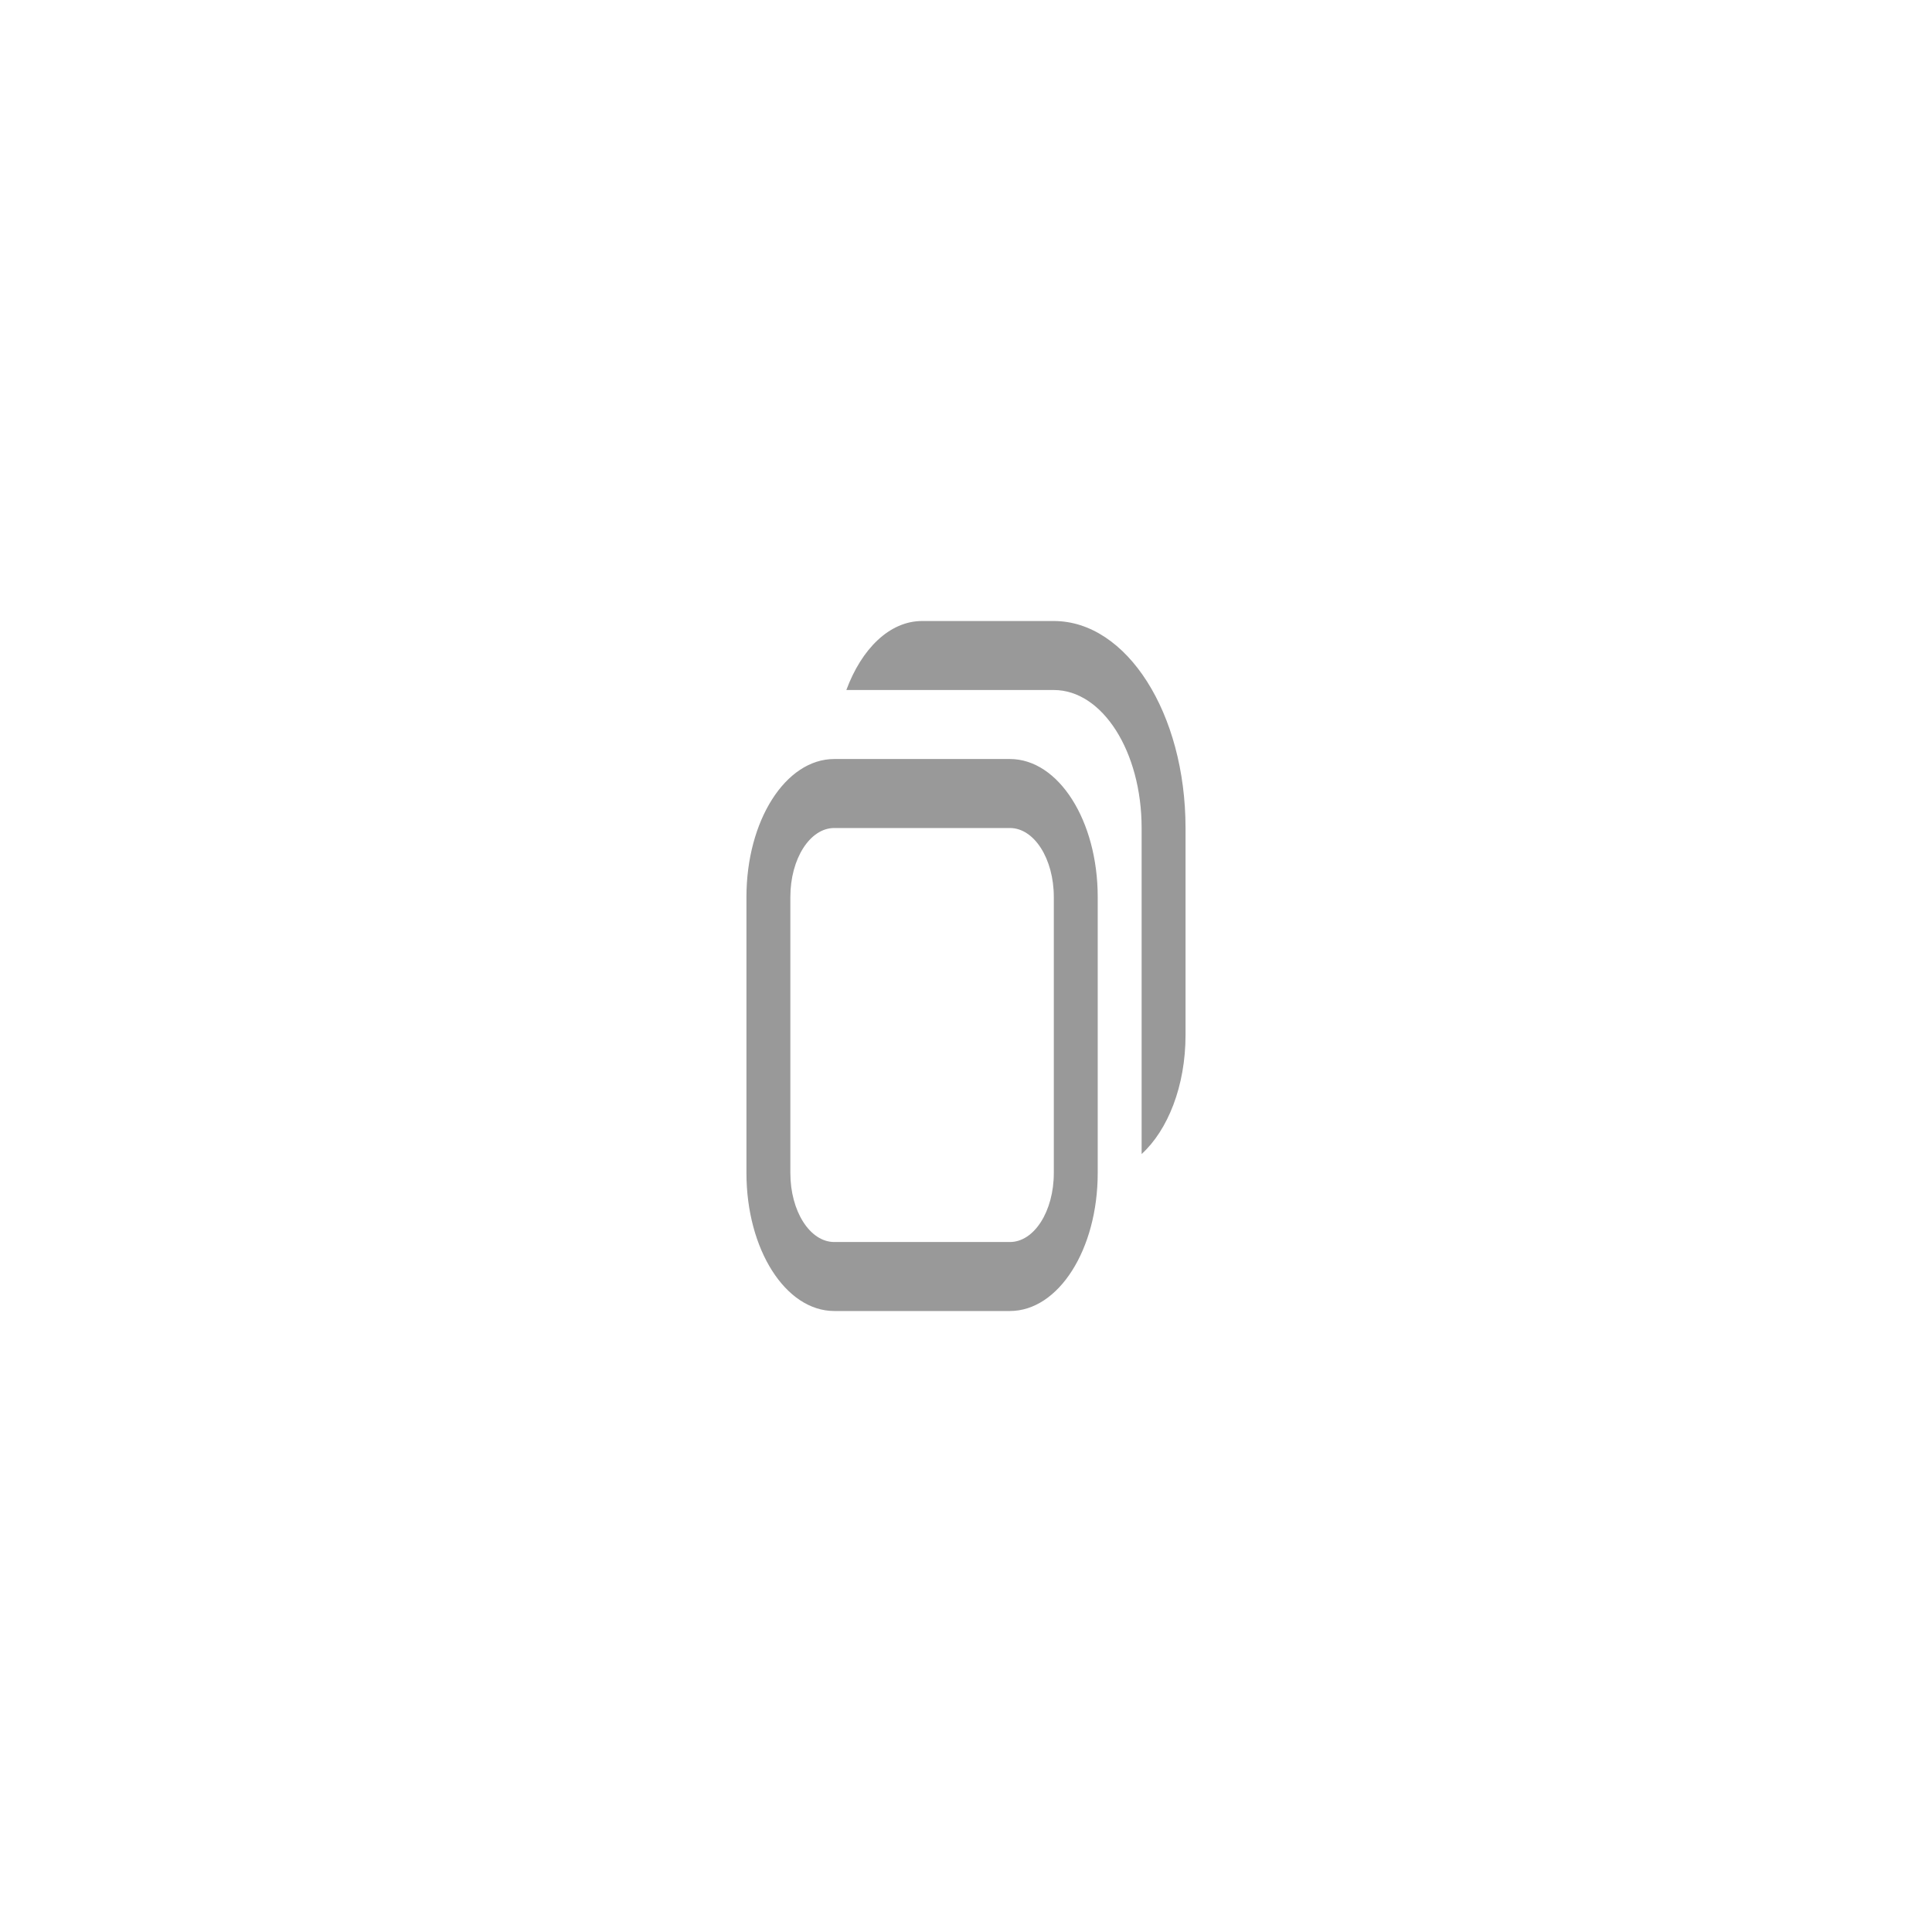
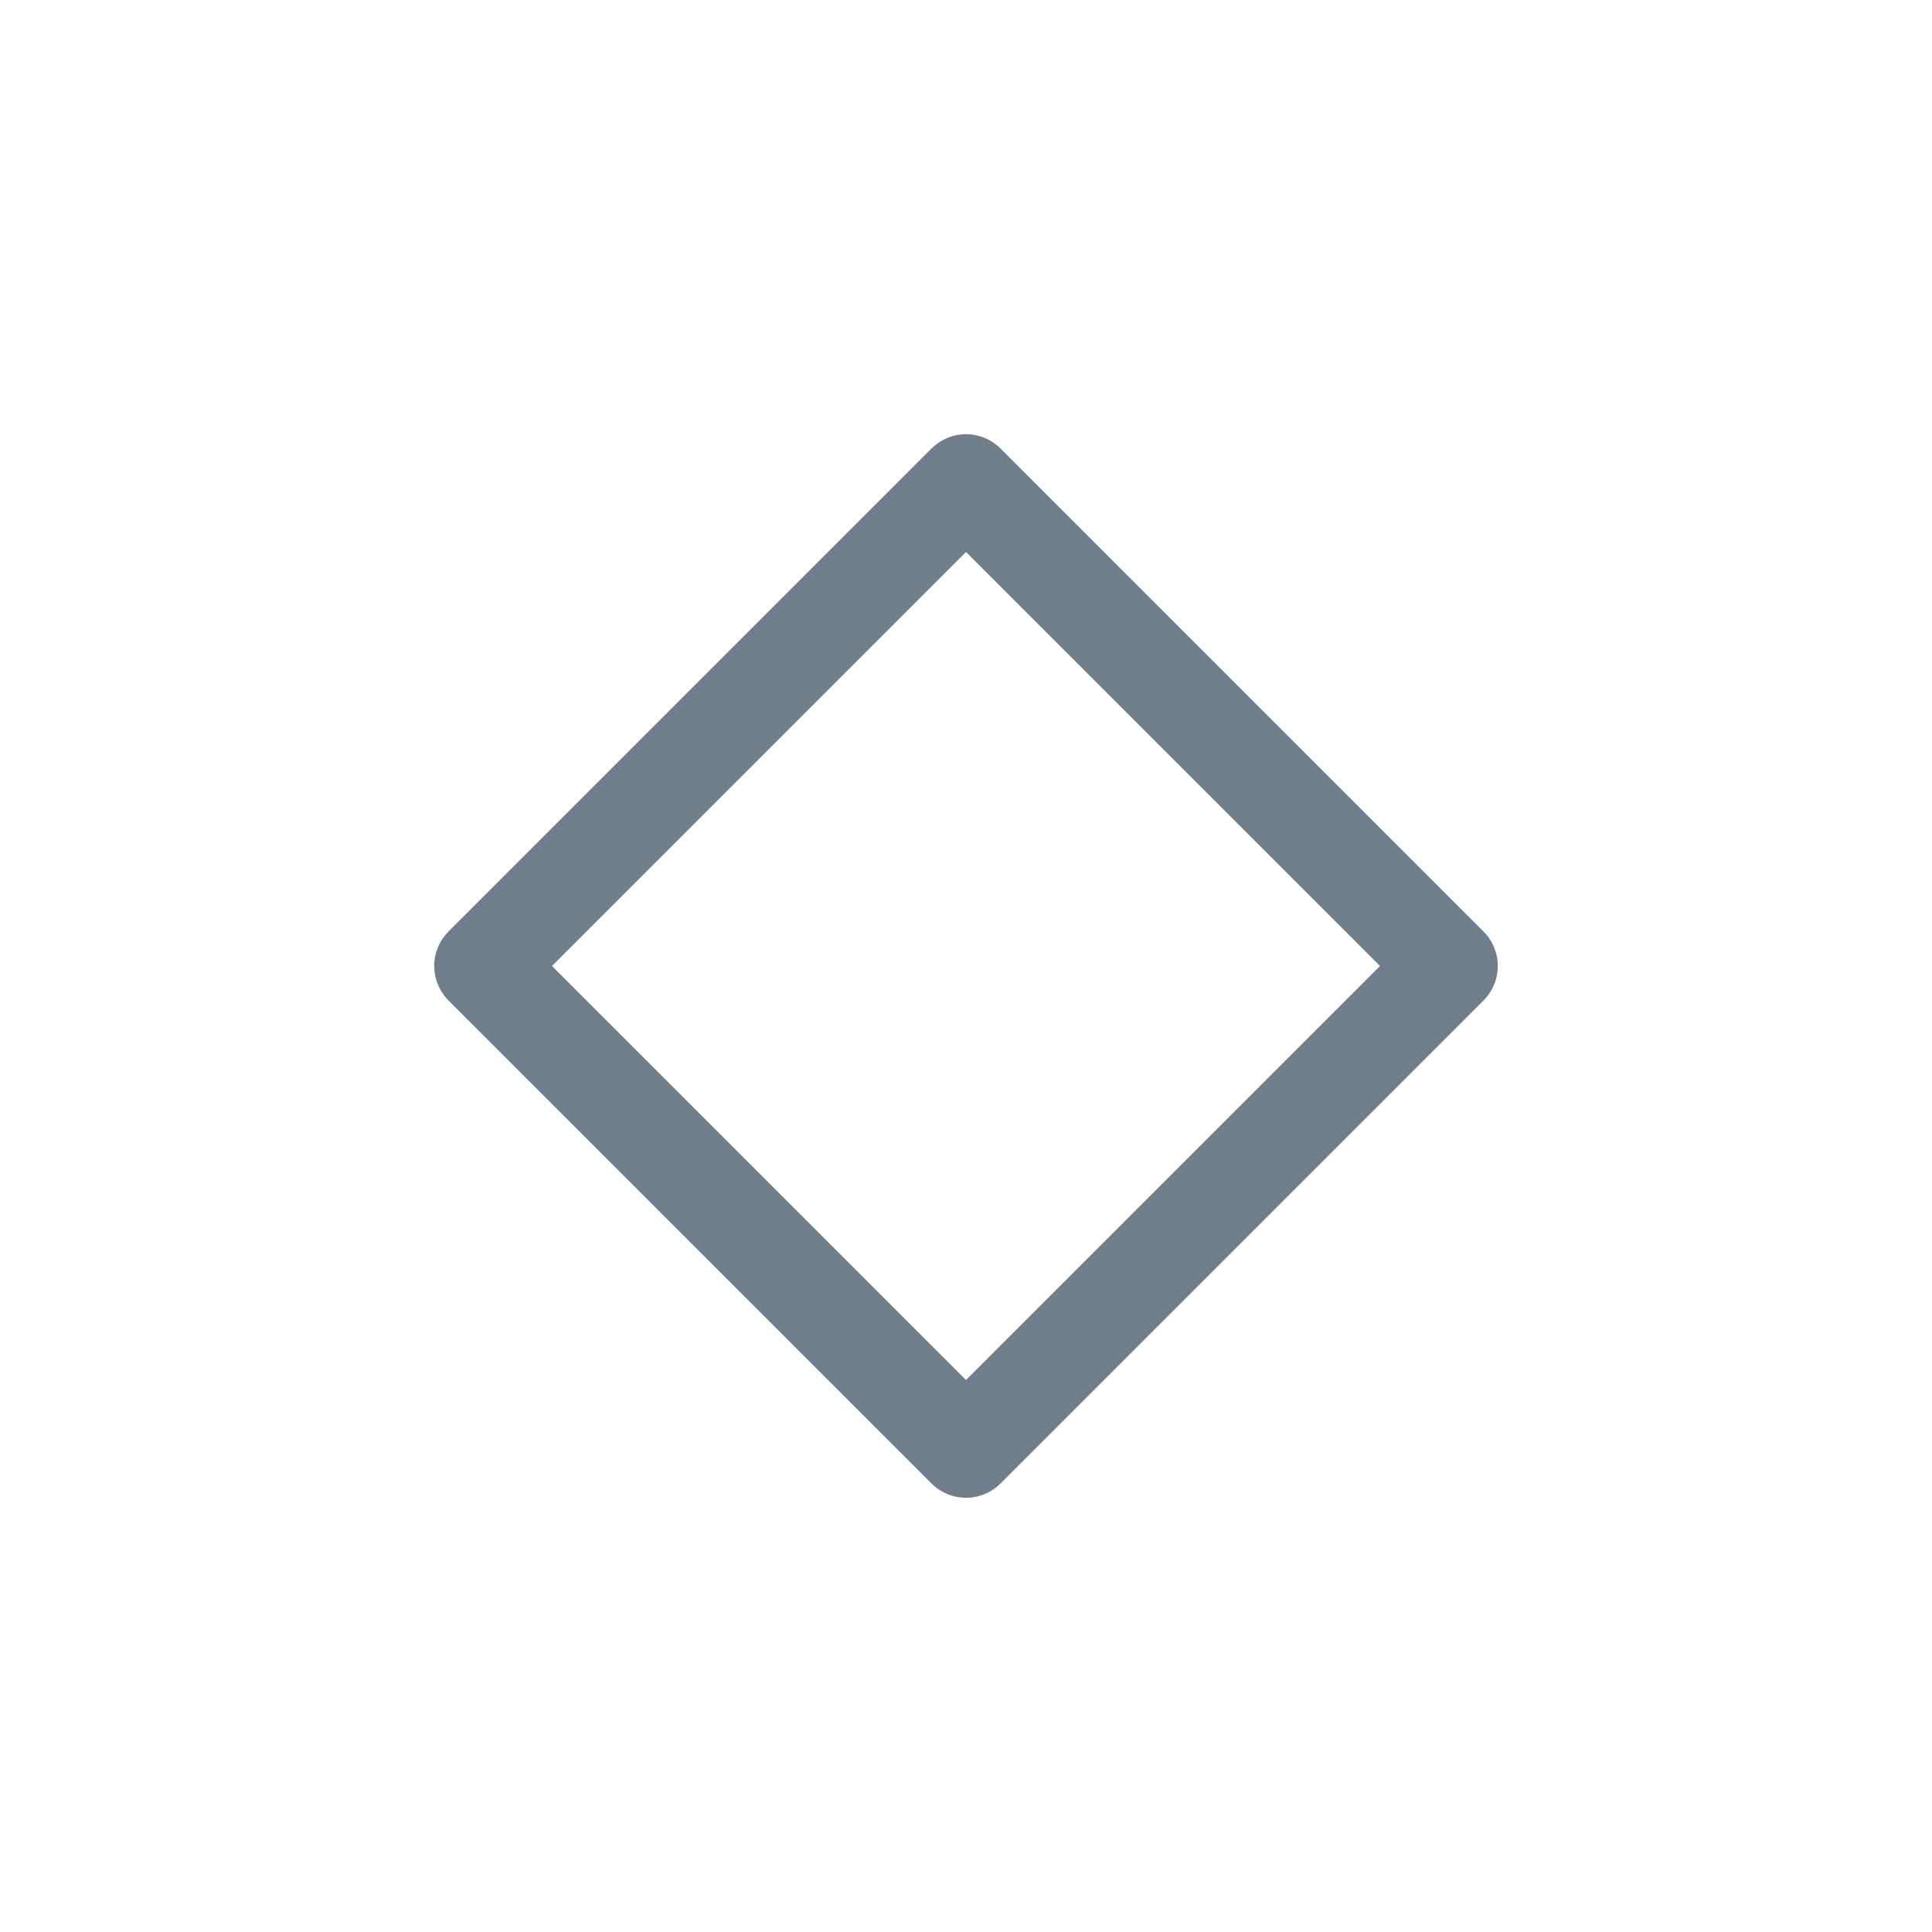
<svg xmlns="http://www.w3.org/2000/svg" viewBox="0 0 50 50" version="1.2" baseProfile="tiny">
  <defs>
</defs>
  <g fill="none" stroke="black" stroke-width="1" fill-rule="evenodd" stroke-linecap="square" stroke-linejoin="bevel">
-     <g fill="#000000" fill-opacity="1" stroke="none" transform="matrix(4.97306,0,0,5.90551,-2.63158,57.8125)" font-family="JetBrainsMono Nerd Font" font-size="10" font-weight="400" font-style="normal" opacity="0.003">
-       <rect x="0.529" y="-9.79" width="10.054" height="8.467" />
+     <g fill="none" stroke="#707d8a" stroke-opacity="1" stroke-width="1.01" stroke-linecap="round" stroke-linejoin="round" transform="matrix(2.5,0,0,2.5,2.5,2.5)" font-family="Noto Sans" font-size="10" font-weight="400" font-style="normal">
+       <path vector-effect="none" fill-rule="evenodd" d="M4,9 L9,4 L14,9 L9,14 L4,9" />
    </g>
-     <g fill="#000000" fill-opacity="1" stroke="none" transform="matrix(4.29492,0,0,6.74916,-79.5455,137.5)" font-family="JetBrainsMono Nerd Font" font-size="10" font-weight="400" font-style="normal" opacity="0.003">
-       <rect x="21.431" y="-19.579" width="5.821" height="5.821" />
-     </g>
-     <g fill="#000000" fill-opacity="1" stroke="none" transform="matrix(1.13636,0,0,1.78571,-70.4545,175)" font-family="JetBrainsMono Nerd Font" font-size="10" font-weight="400" font-style="normal" opacity="0.4">
-       <path vector-effect="none" fill-rule="nonzero" d="M83,-89 C82.259,-89 81.621,-88.596 81.275,-88 L86,-88 C87.108,-88 88,-87.108 88,-86 L88,-81.275 C88.596,-81.621 89,-82.259 89,-83 L89,-86 C89,-87.662 87.662,-89 86,-89 L83,-89 M81,-87 C79.892,-87 79,-86.108 79,-85 L79,-81 C79,-79.892 79.892,-79 81,-79 L85,-79 C86.108,-79 87,-79.892 87,-81 L87,-85 C87,-86.108 86.108,-87 85,-87 L81,-87 M81,-86 L85,-86 C85.554,-86 86,-85.554 86,-85 L86,-81 C86,-80.446 85.554,-80 85,-80 L81,-80 C80.446,-80 80,-80.446 80,-81 L80,-85 C80,-85.554 80.446,-86 81,-86 " />
-     </g>
-     <g fill="none" stroke="#000000" stroke-opacity="1" stroke-width="1" stroke-linecap="square" stroke-linejoin="bevel" transform="matrix(1,0,0,1,0,0)" font-family="JetBrainsMono Nerd Font" font-size="10" font-weight="400" font-style="normal">
+     <g fill="none" stroke="#000000" stroke-opacity="1" stroke-width="1" stroke-linecap="square" stroke-linejoin="bevel" transform="matrix(1,0,0,1,0,0)" font-family="Noto Sans" font-size="10" font-weight="400" font-style="normal">
</g>
  </g>
</svg>
